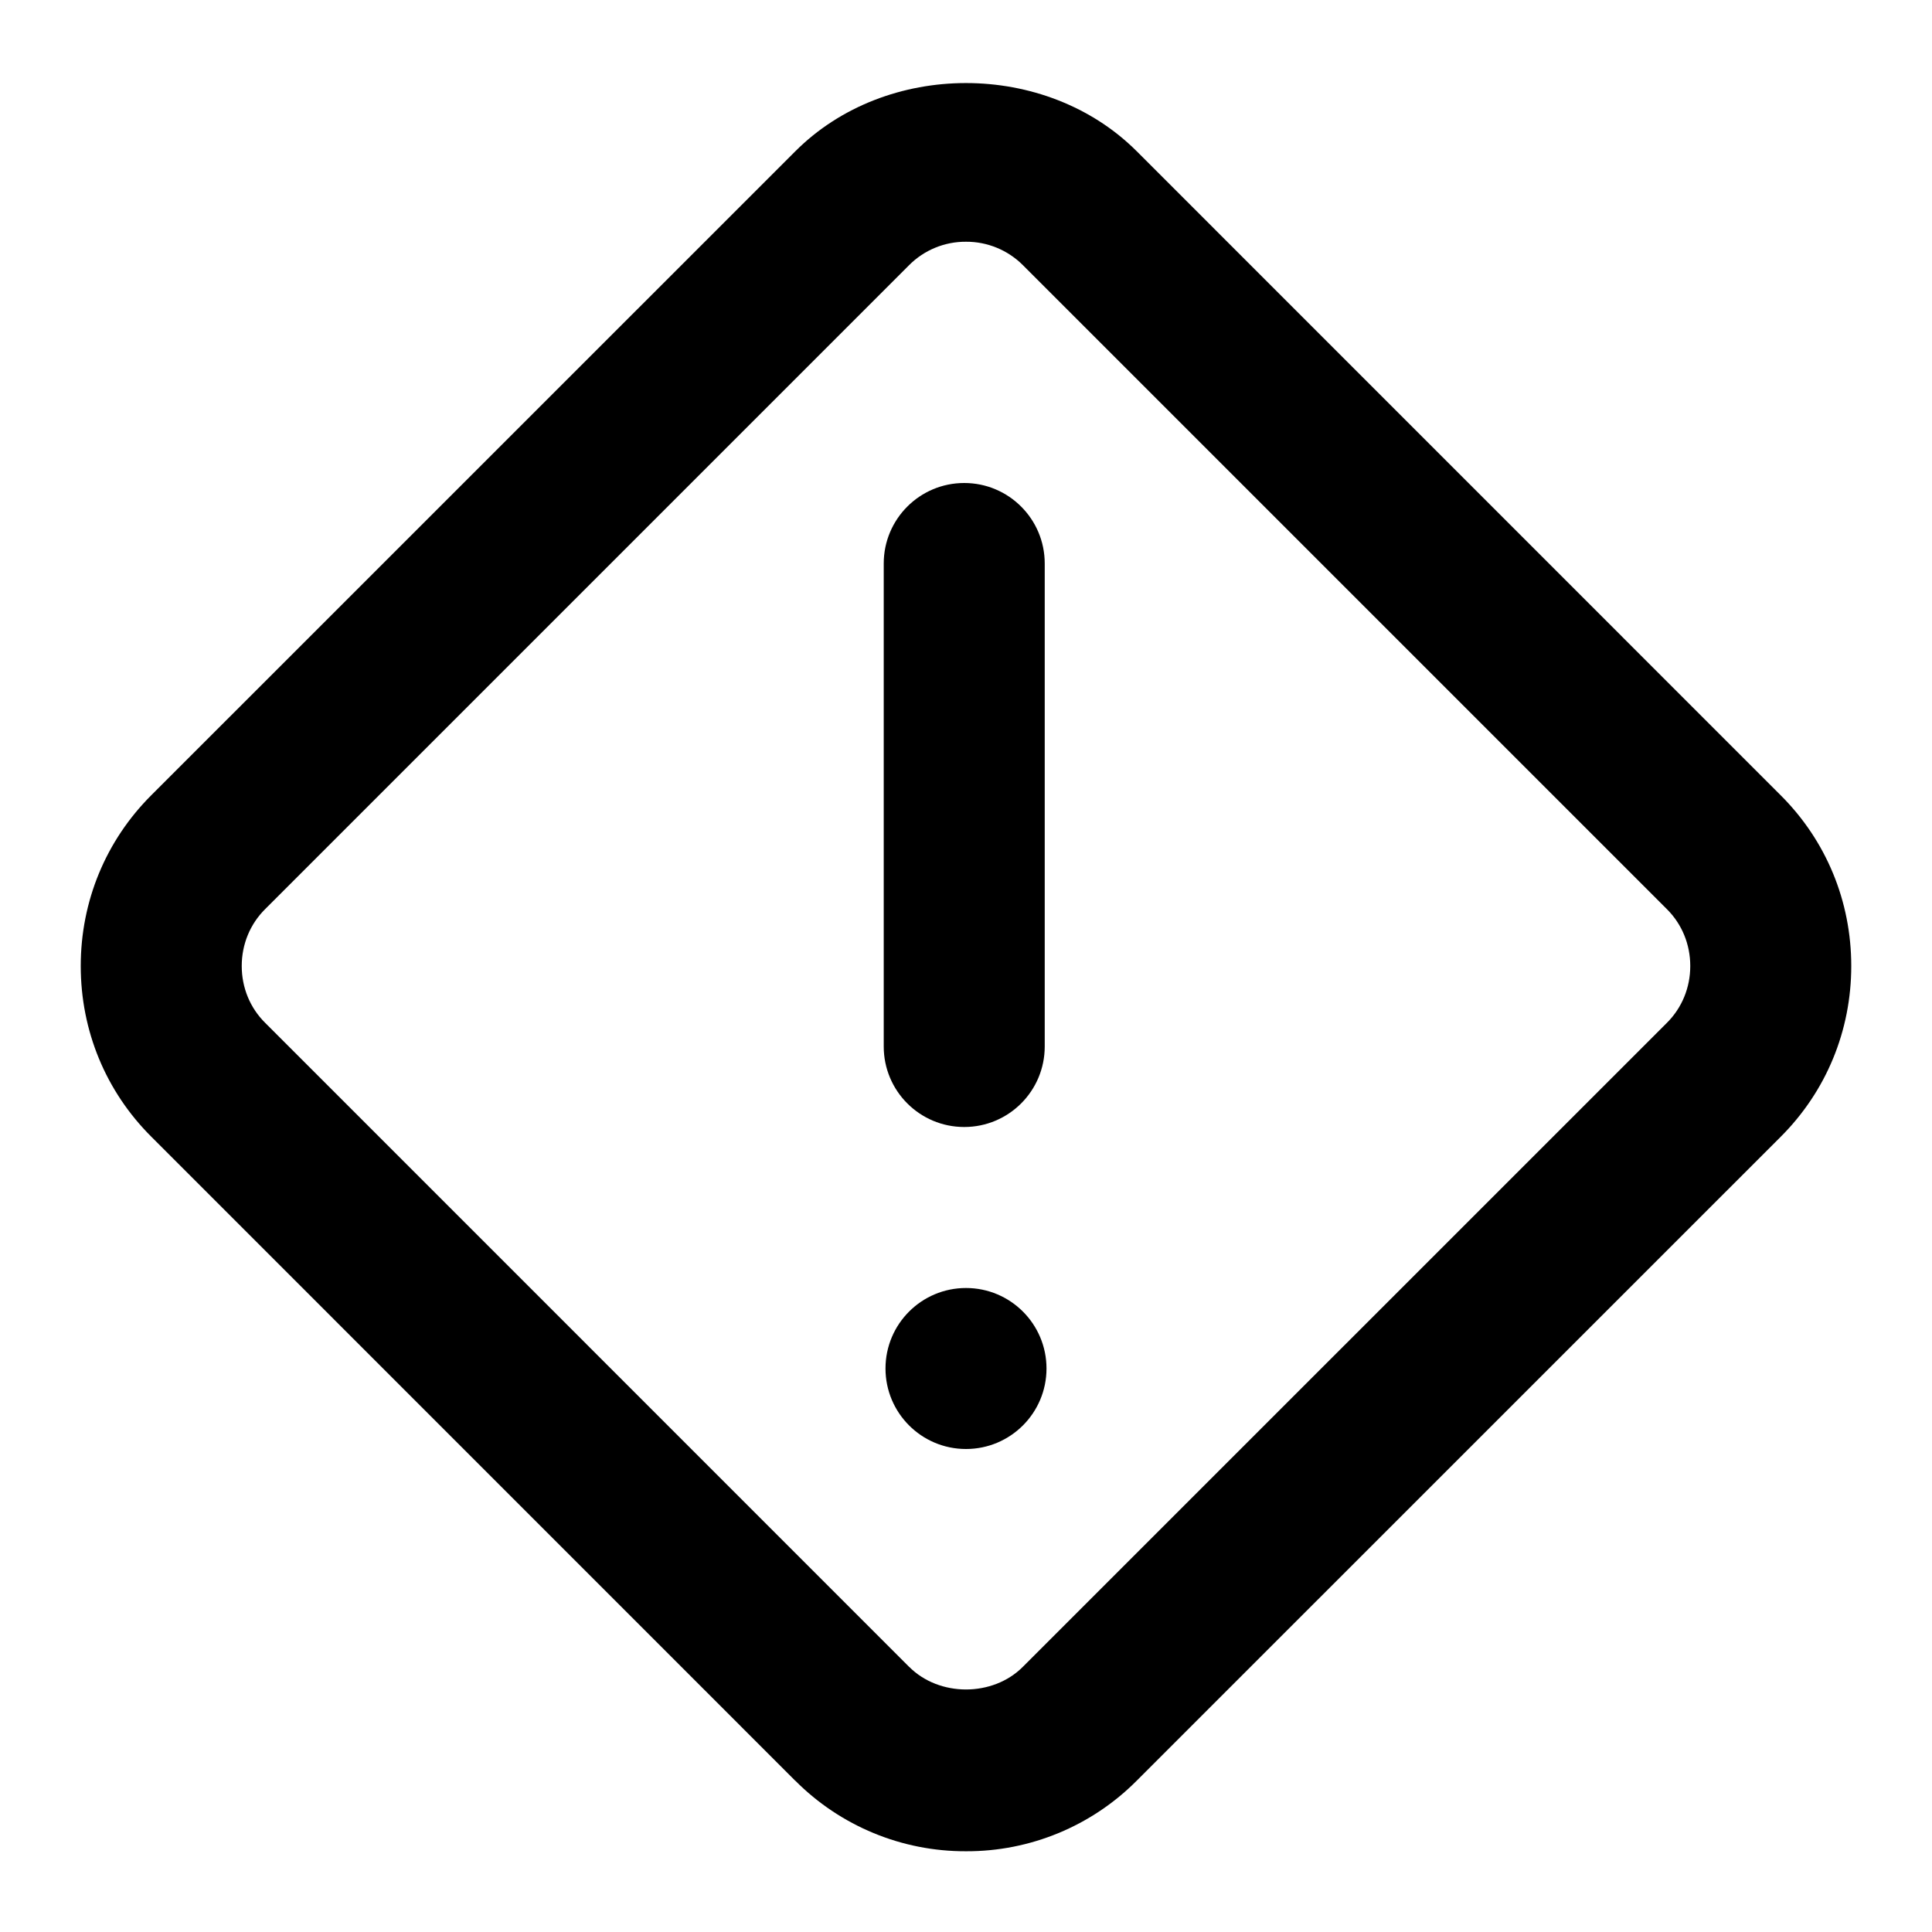
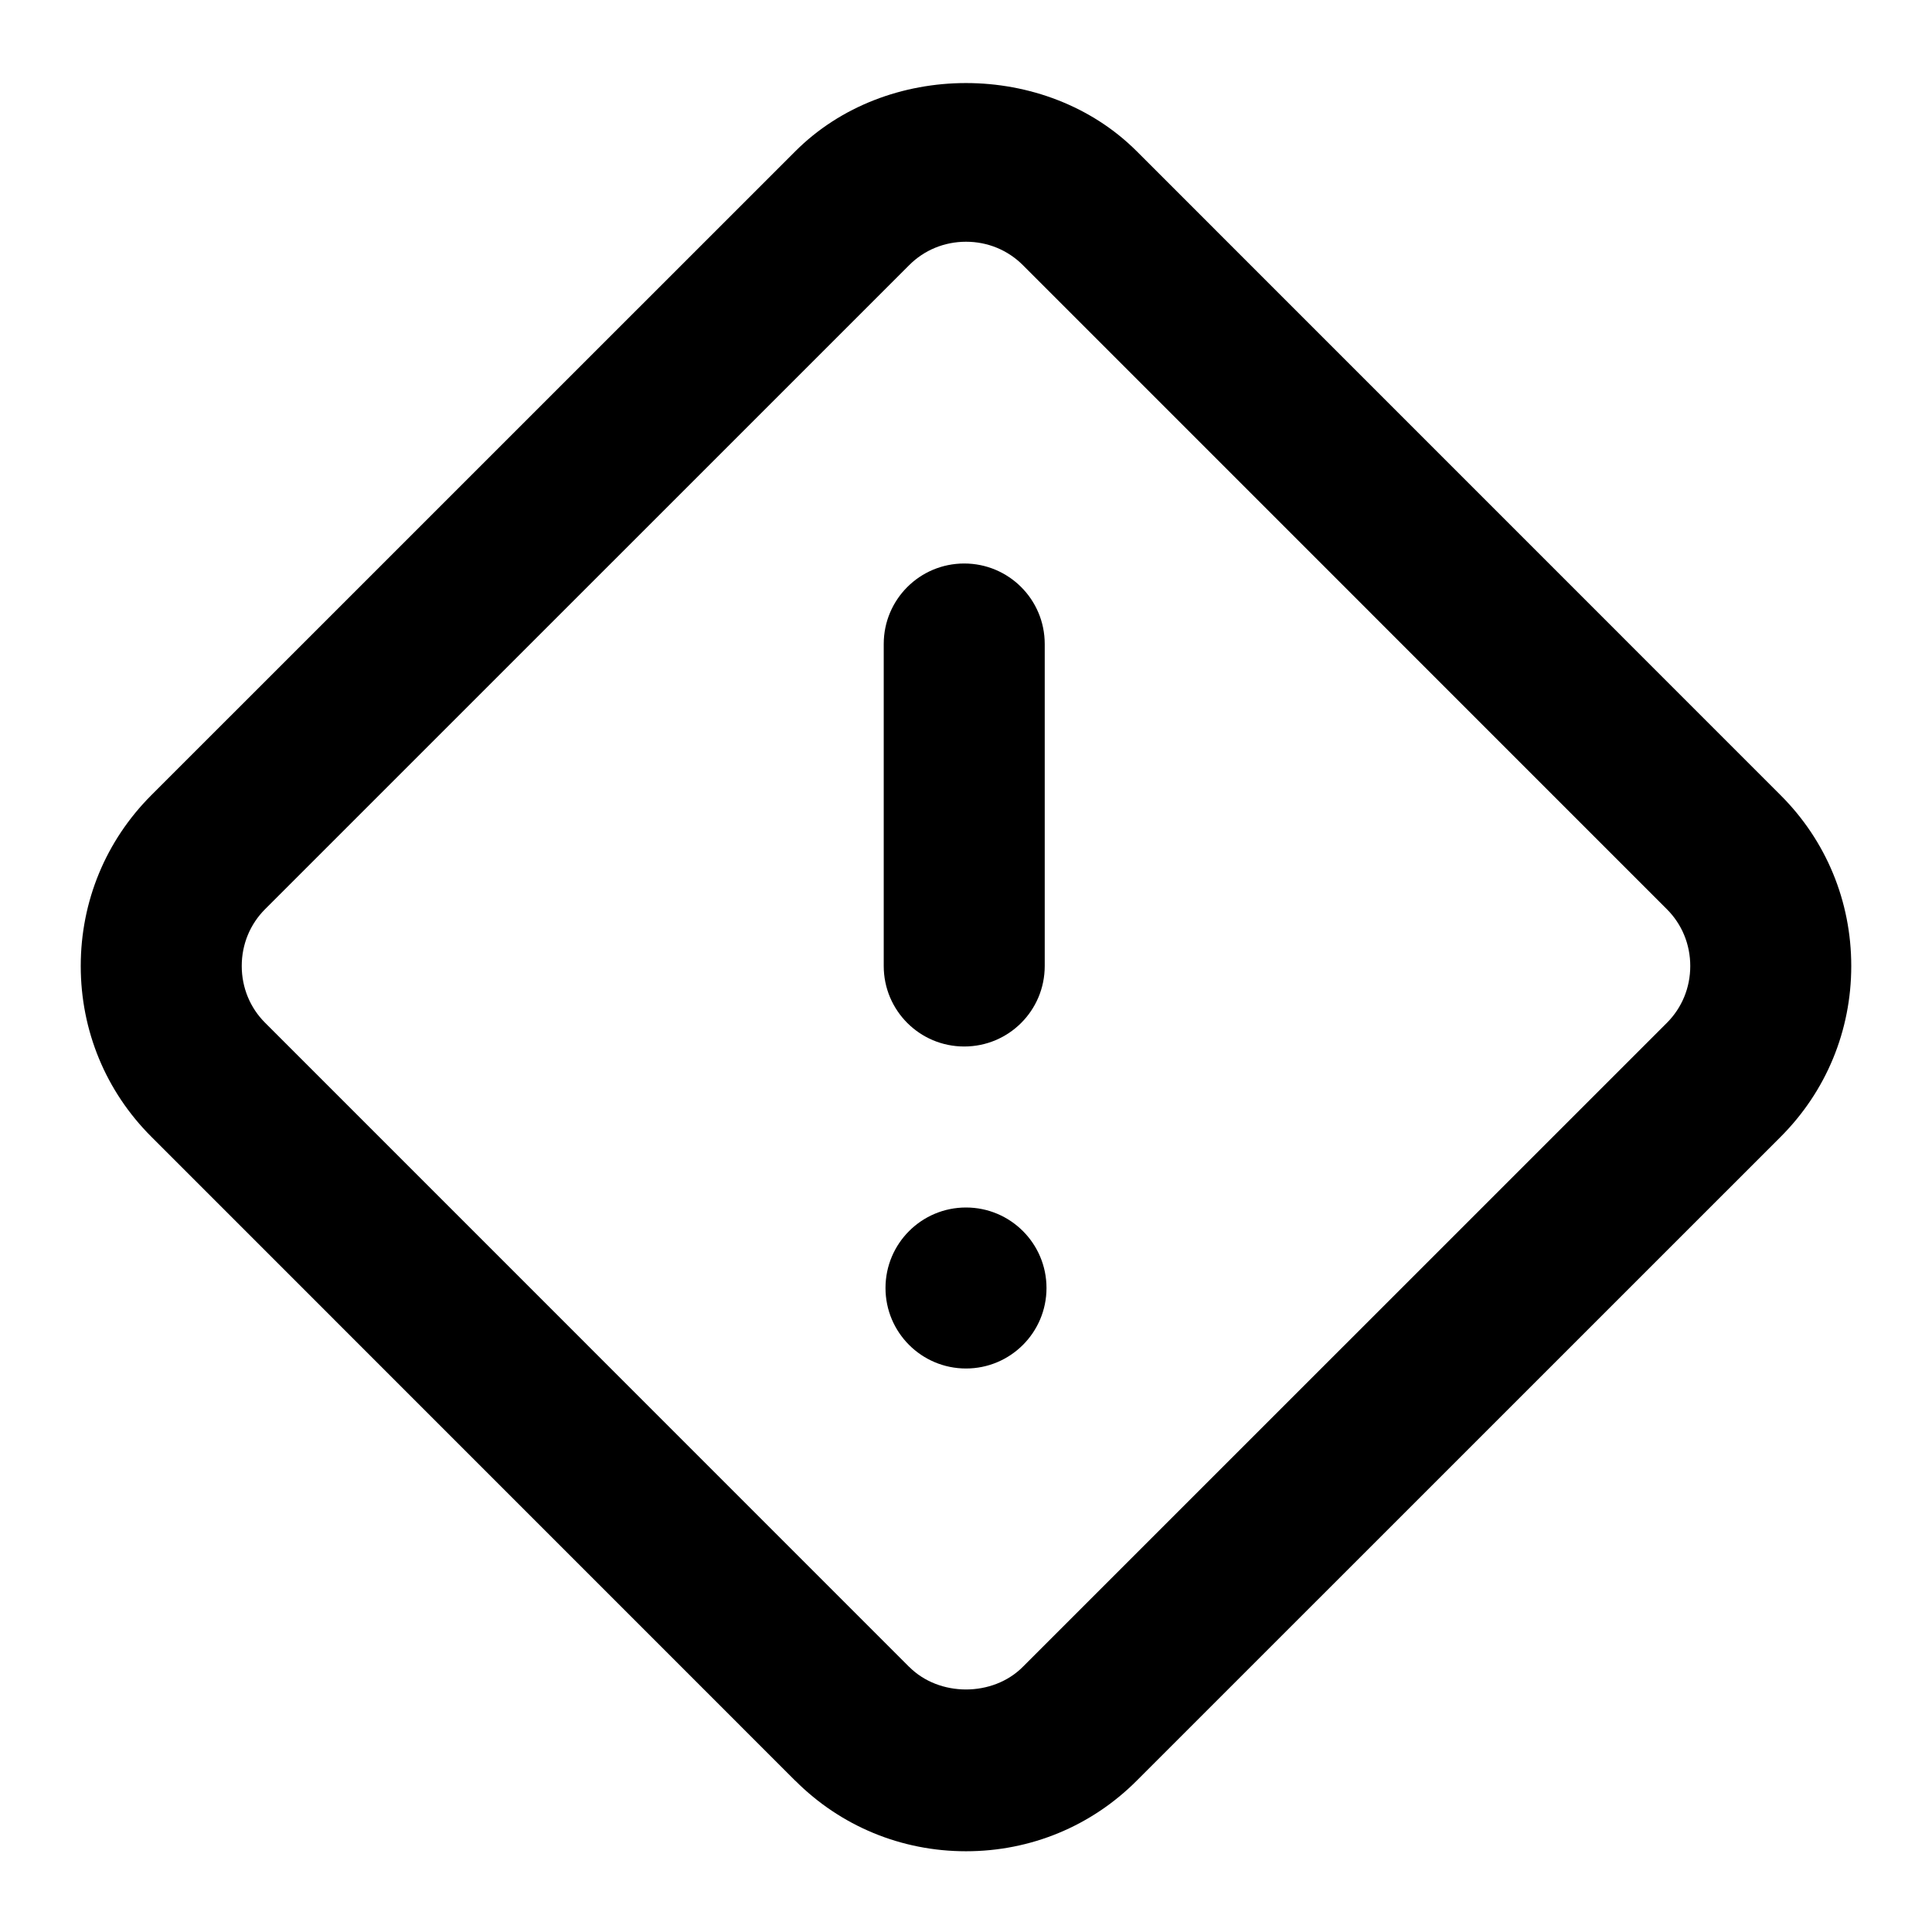
- <svg xmlns="http://www.w3.org/2000/svg" viewBox="0 0 24 24">
-   <circle cx="12" cy="17" r="1" />
-   <path d="M11.978 14a1 1 0 0 1-1-1V7a1 1 0 1 1 2 0v6a1 1 0 0 1-1 1Z" />
-   <path d="M12 22.997a2.977 2.977 0 0 1-2.121-.877h-.001L1.88 14.121c-.566-.564-.877-1.317-.877-2.121s.311-1.557.877-2.122L9.879 1.88c1.129-1.131 3.112-1.131 4.243 0l7.998 7.999c.566.564.877 1.317.877 2.121s-.311 1.557-.877 2.122l-7.999 7.998a2.975 2.975 0 0 1-2.121.877Zm0-19.994a.988.988 0 0 0-.706.29l-8 8c-.188.187-.291.438-.291.707s.103.52.291.706l7.999 8h.001c.373.375 1.039.375 1.412 0l8-7.999c.188-.187.291-.438.291-.707s-.103-.52-.29-.706l-8-8A.992.992 0 0 0 12 3.003Z" />
+ <svg xmlns="http://www.w3.org/2000/svg" id="jx" width="24" height="24" viewBox="0 0 24 24">
+   <g id="kg">
+     <g id="kh">
+       <path d="m12,22.997c-.803,0-1.557-.312-2.121-.877h-.001L1.88,14.121c-.565-.564-.877-1.317-.877-2.121s.312-1.557.877-2.122L9.879,1.88c1.129-1.131,3.112-1.131,4.243,0l7.998,7.999c.565.564.877,1.317.877,2.121s-.312,1.557-.877,2.122l-7.999,7.998c-.564.565-1.317.877-2.121.877Zm0-19.994c-.269,0-.52.104-.706.291L3.294,11.293c-.188.188-.291.438-.291.707s.104.52.291.706l7.999,8h.001c.373.375,1.039.375,1.412,0l8-7.999c.188-.188.291-.438.291-.707s-.104-.52-.291-.706L12.707,3.294c-.188-.188-.438-.291-.707-.291Z" style="stroke-width:0px;" />
+       <circle cx="12" cy="16" r="1" style="stroke-width:0px;" />
+       <path d="m11.978,13c-.553,0-1-.447-1-1v-4c0-.553.447-1,1-1s1,.447,1,1v4c0,.553-.447,1-1,1Z" style="stroke-width:0px;" />
+     </g>
+   </g>
</svg>
